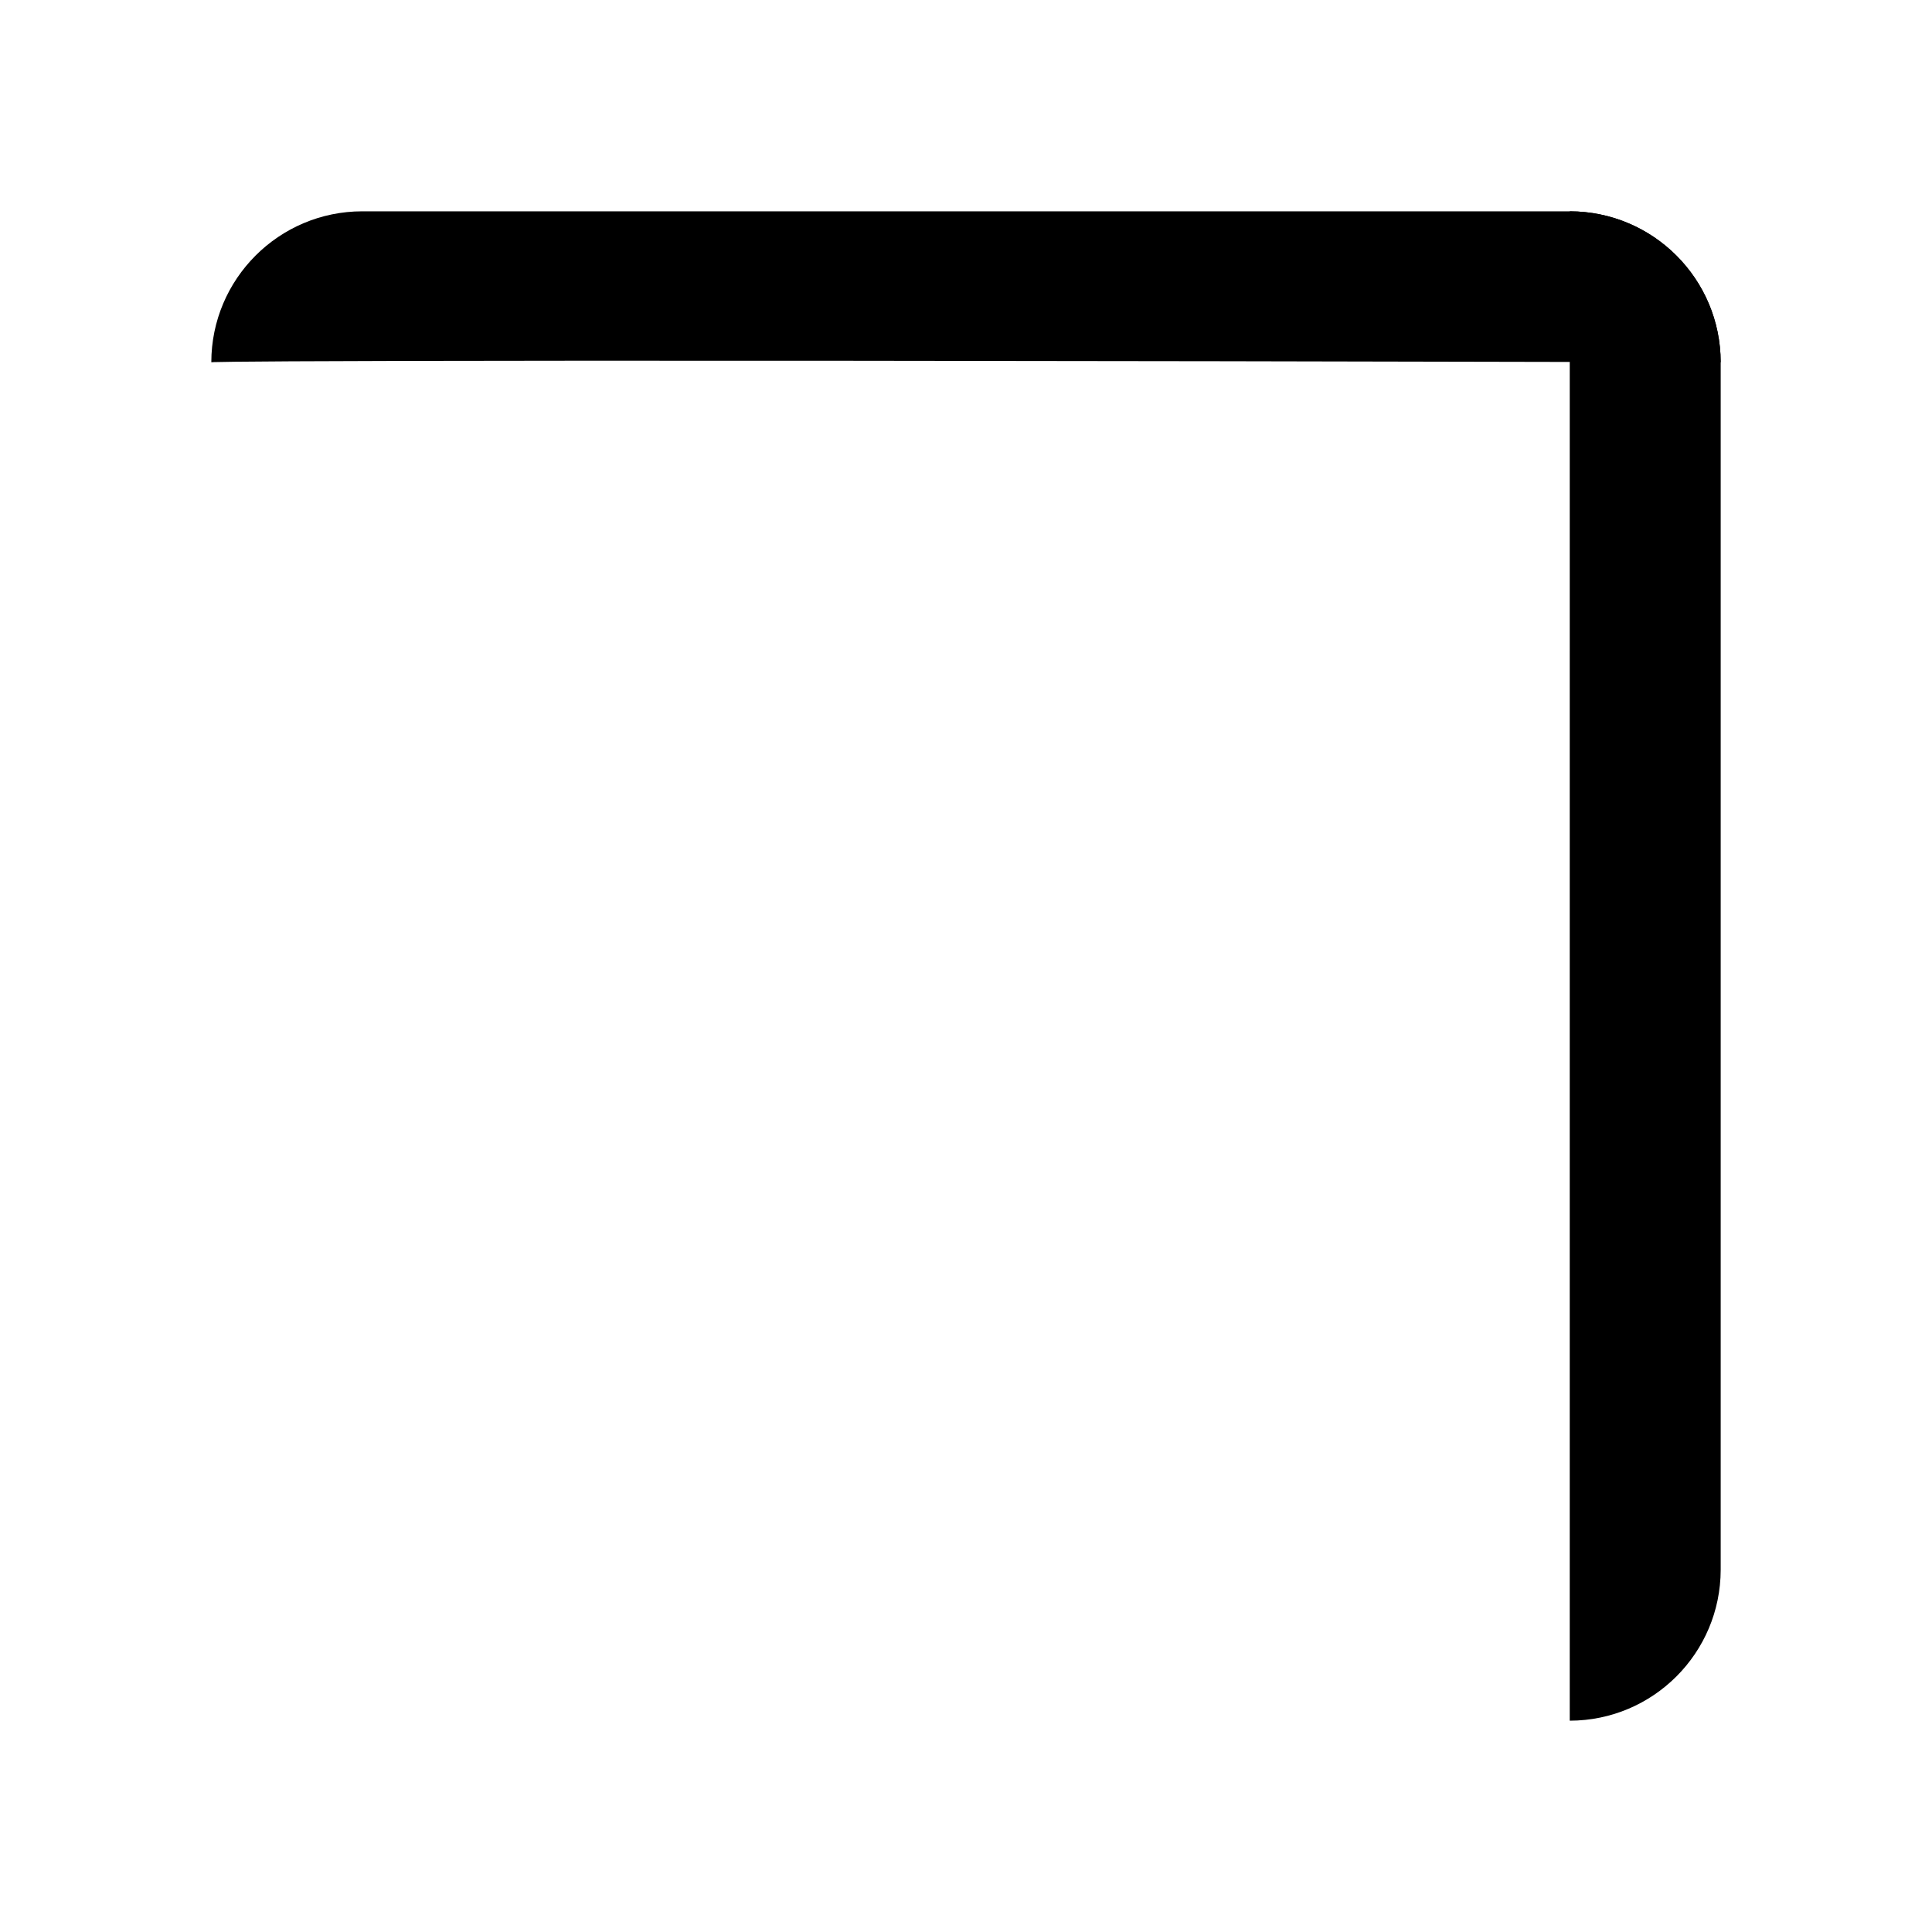
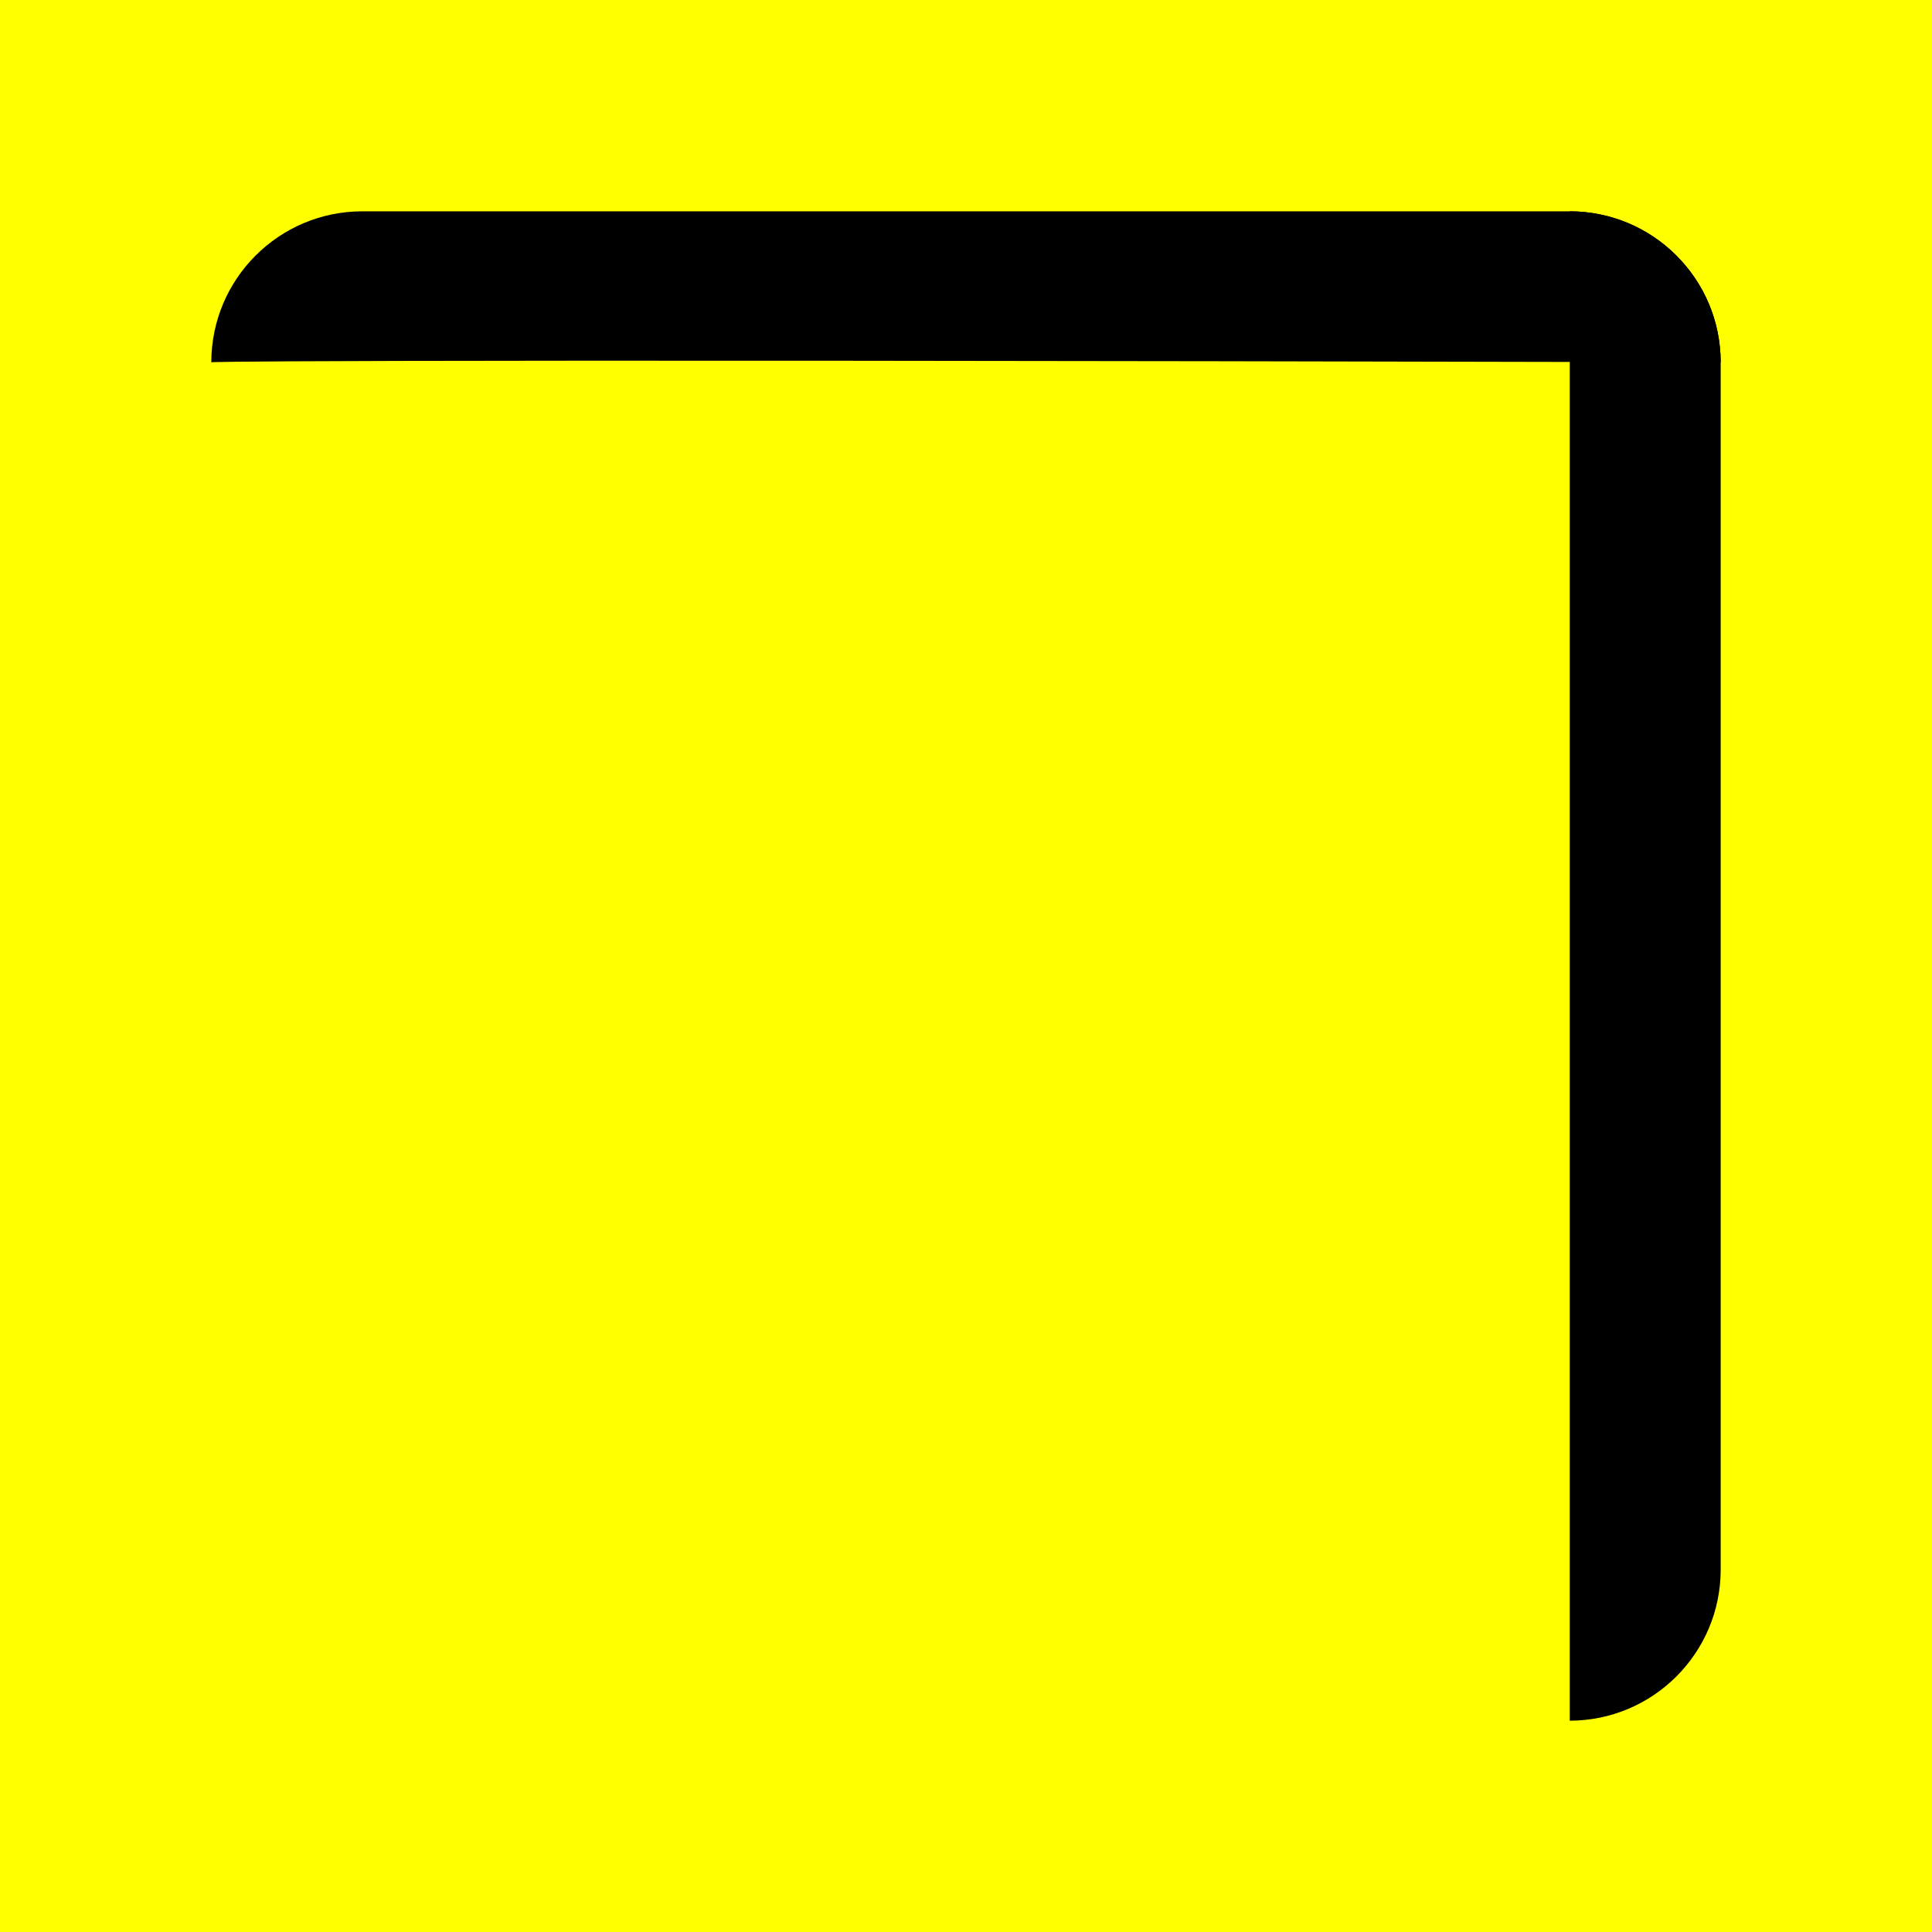
<svg xmlns="http://www.w3.org/2000/svg" fill="#000000" width="800" height="800" viewBox="0 0 256 256" id="Flat" version="1.1">
  <defs id="defs1" />
+   <rect style="fill:#ffff00;stroke-width:0.325" id="rect1" width="260.884" height="259.49" x="-2.444" y="-1.913" />
  <path d="M 48,228 C 36.959,227.988 28.012,219.041 28,208 V 48 c 0.012,-11.041 8.959,-19.988 20,-20 0,0 0.035,-0.184 0,200 z" id="path1" style="display:none" />
  <path d="M 208,228 H 48 c -11.041,-0.013 -19.988,-8.959 -20,-20 0,0 -0.169,0.075 200,0 -0.013,11.041 -8.959,19.988 -20,20 z" id="path2" style="display:none" />
  <path d="m 208,228 c 0,0 -0.002,0.264 0,-200 11.041,0.012 19.988,8.959 20,20 v 160 c -0.013,11.041 -8.959,19.988 -20,20 z" id="path3" style="display:inline" />
  <path d="M 28,48 C 28.012,36.959 36.959,28.012 48,28 h 160 c 11.041,0.012 19.988,8.959 20,20 C 27.916,47.534 28,48 28,48 Z" id="path4" style="display:inline" />
</svg>
